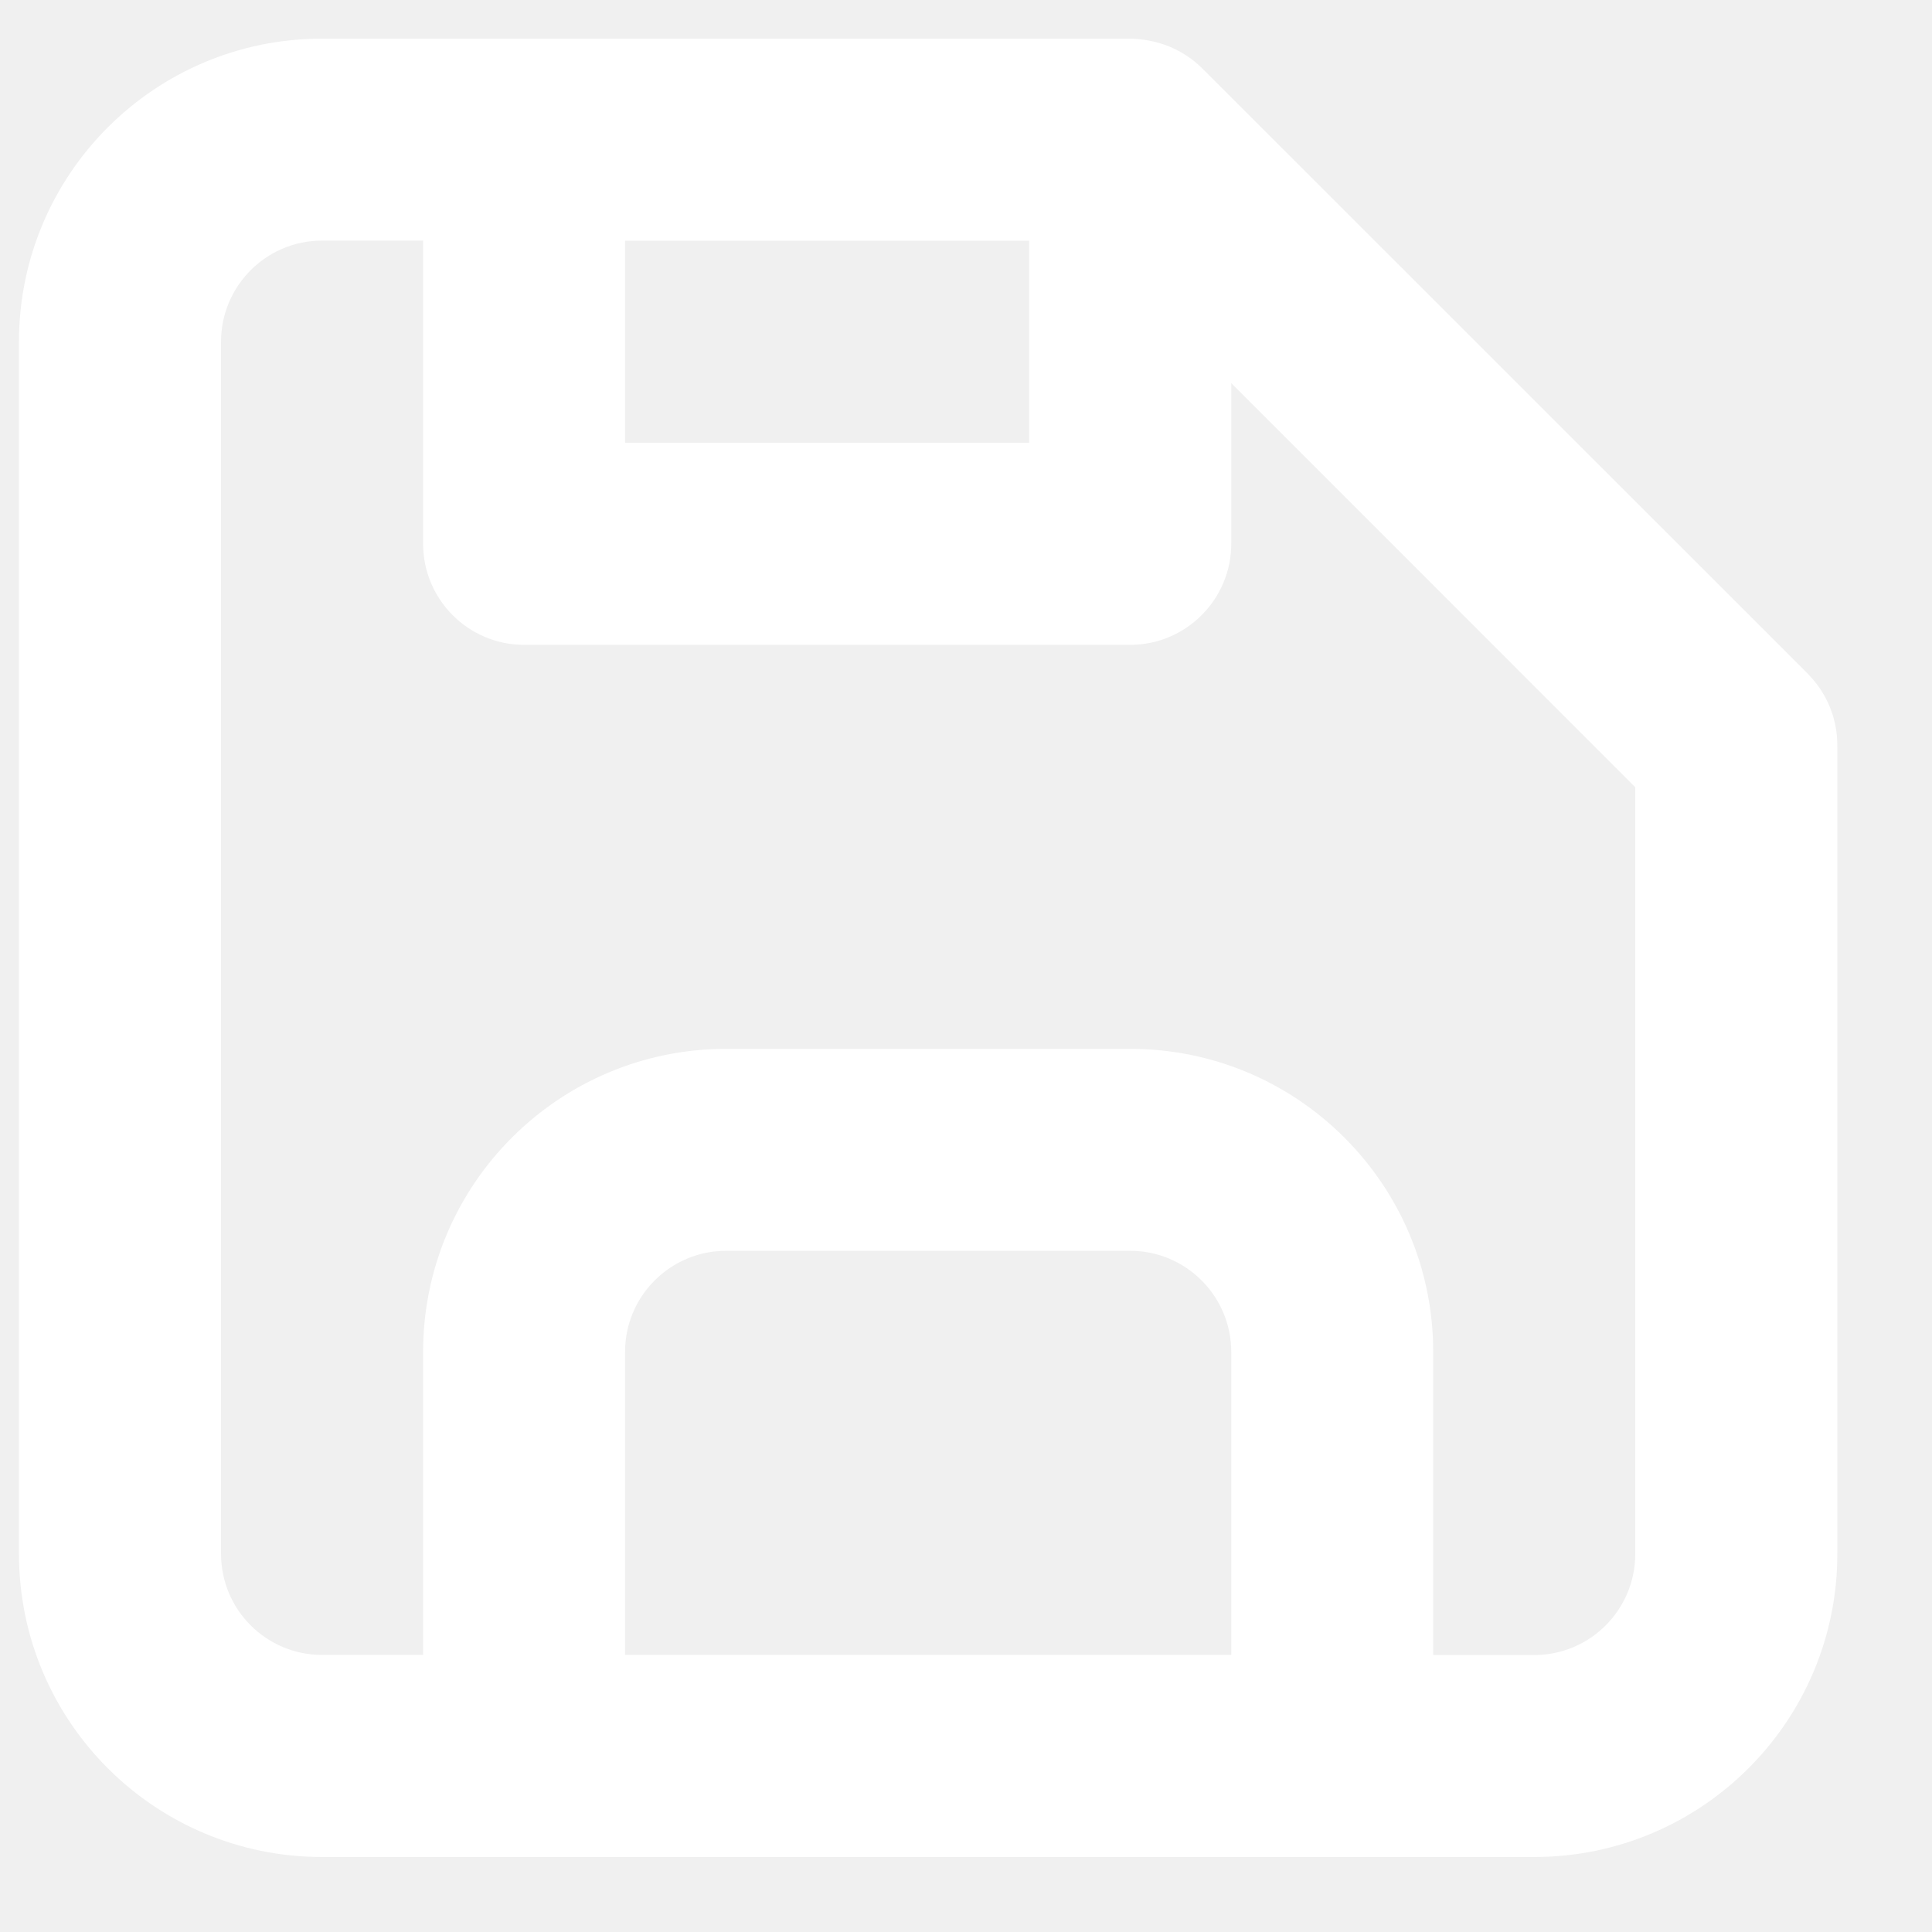
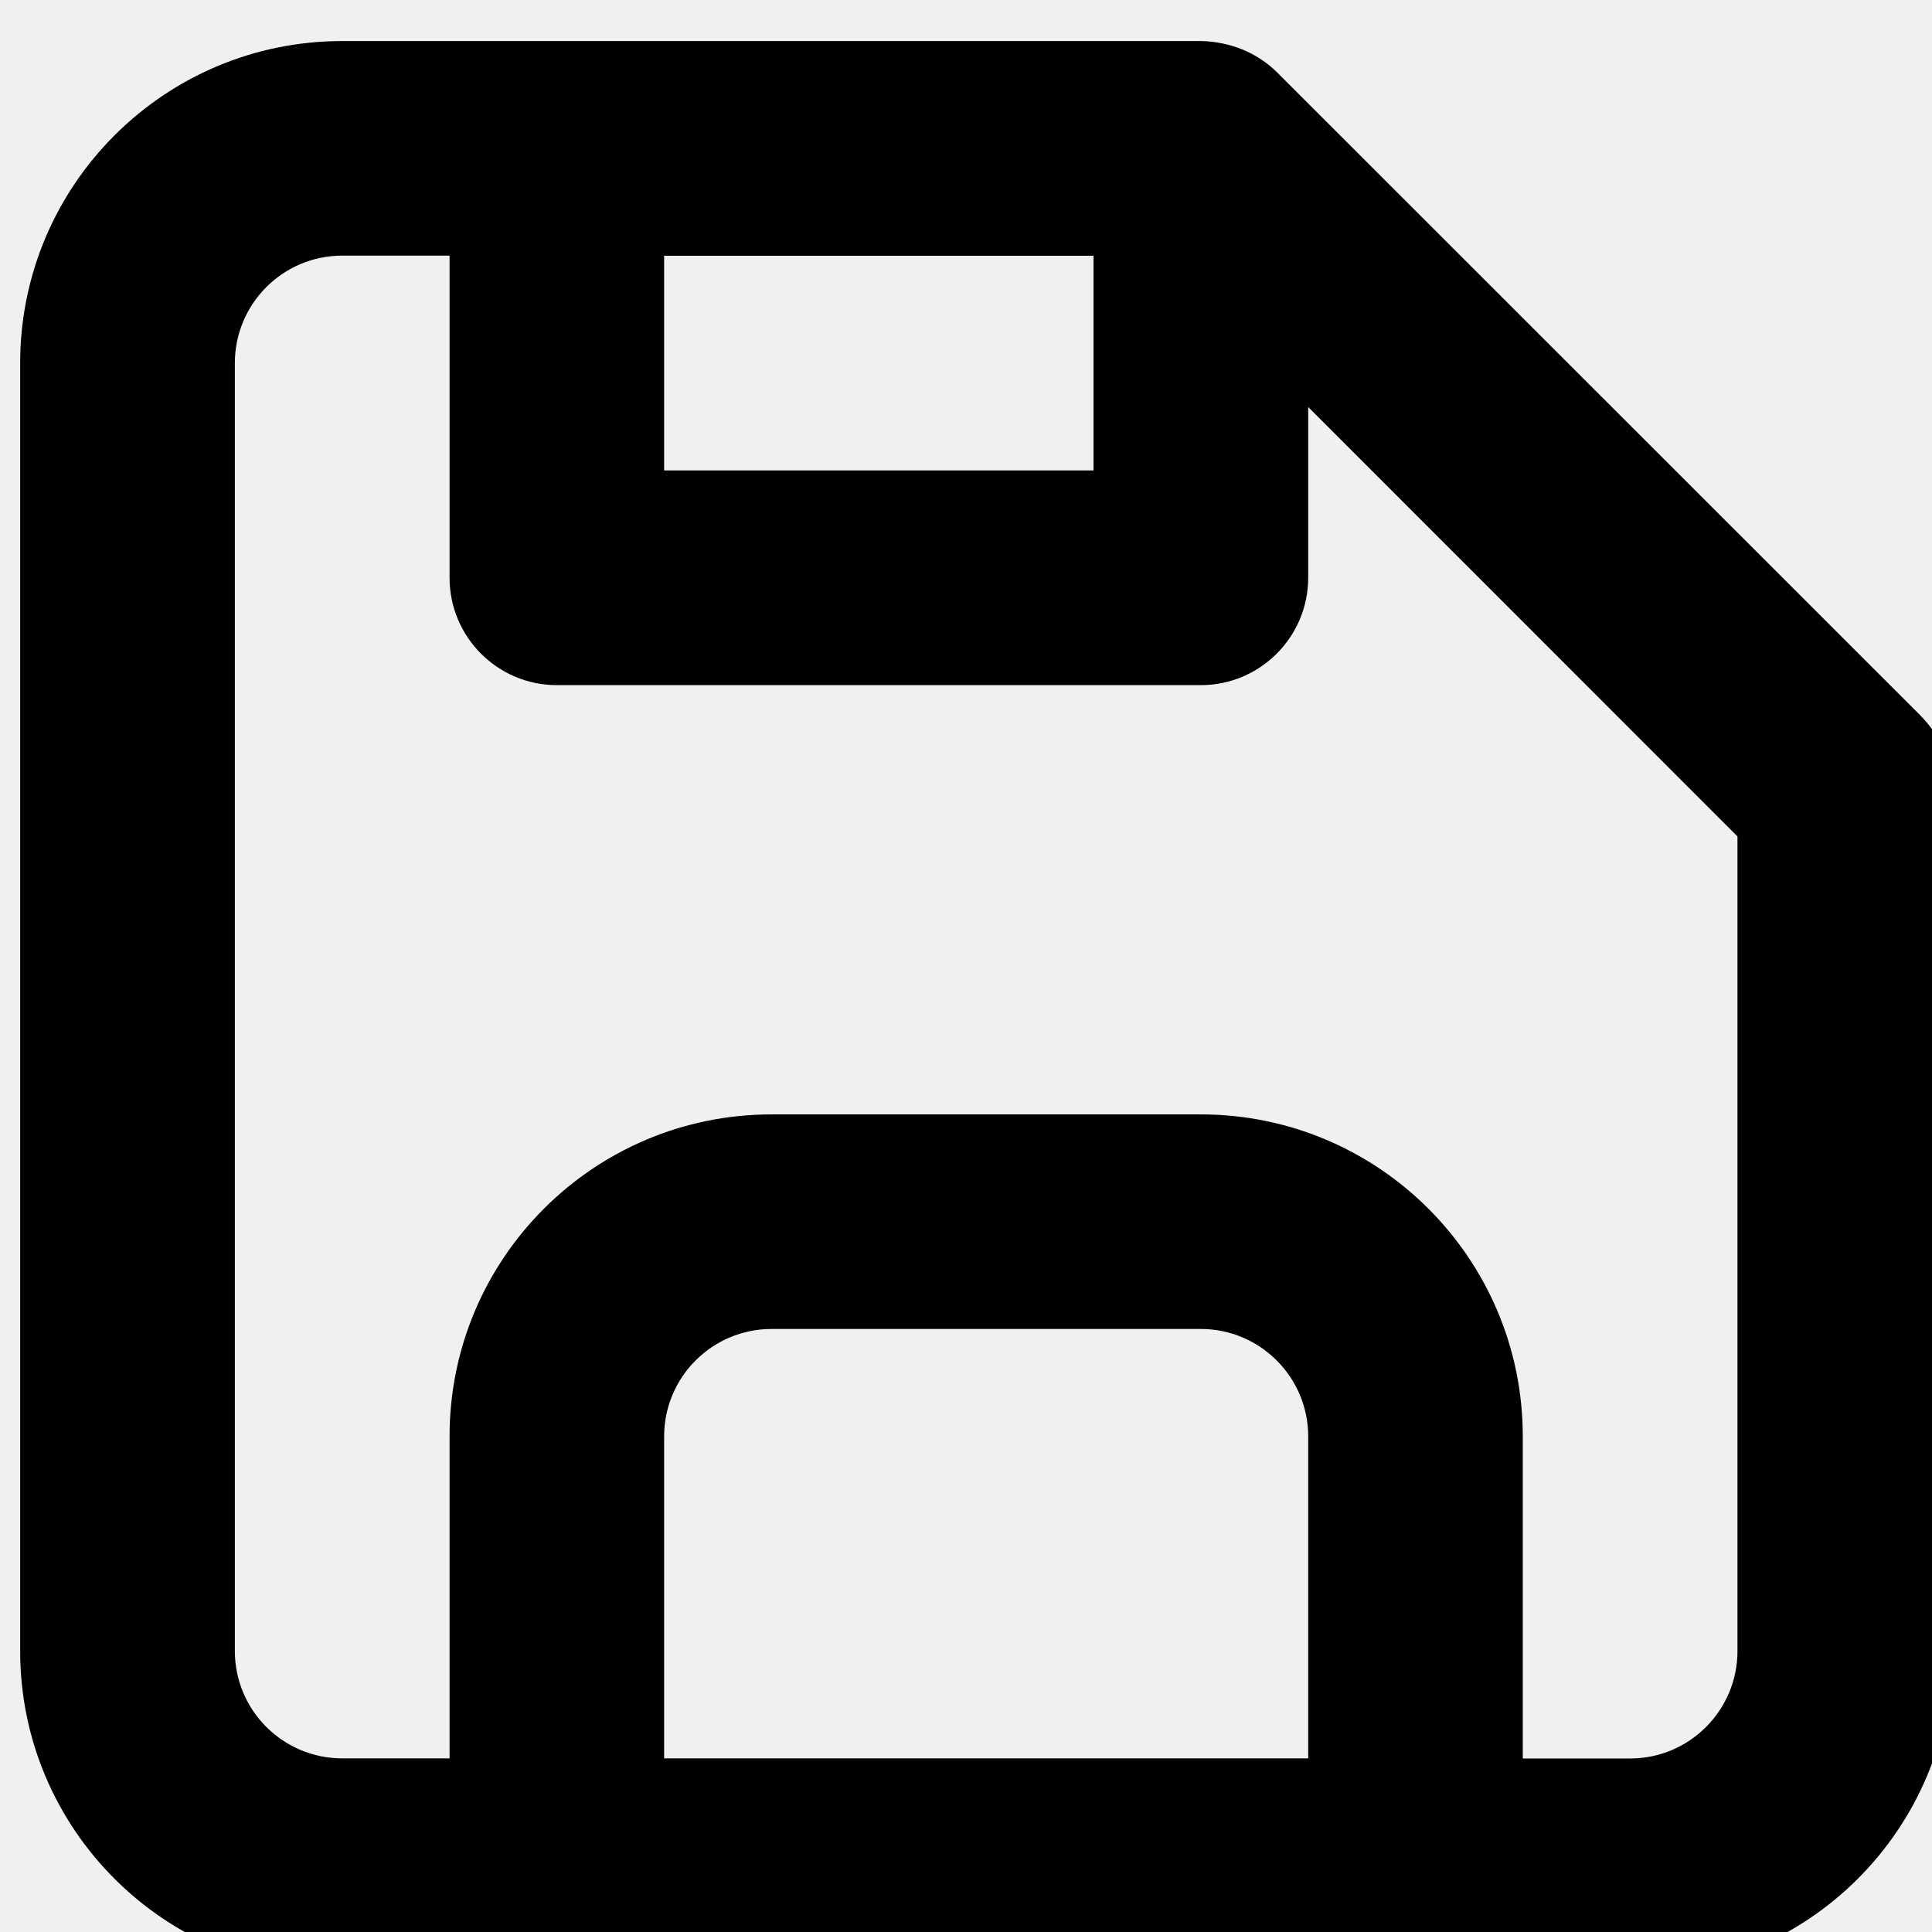
- <svg xmlns="http://www.w3.org/2000/svg" width="17" height="17">
-   <path d="M15.91 5.931 10.575.598A.889.889 0 0 0 10.29.41.969.969 0 0 0 9.945.34H2.834A2.667 2.667 0 0 0 .167 3.007v10.666a2.667 2.667 0 0 0 2.667 2.667H13.5a2.667 2.667 0 0 0 2.667-2.667v-7.11a.889.889 0 0 0-.258-.632ZM5.5 2.118h3.556v1.778H5.5V2.118Zm5.334 12.444H5.5v-2.666c0-.491.398-.89.89-.89h3.555c.49 0 .889.399.889.89v2.666Zm3.555-.889c0 .491-.398.89-.889.89h-.889v-2.667a2.667 2.667 0 0 0-2.666-2.667H6.389a2.667 2.667 0 0 0-2.666 2.667v2.666h-.89a.889.889 0 0 1-.888-.889V3.007c0-.491.398-.89.889-.89h.889v2.667c0 .491.398.89.888.89h5.334c.49 0 .889-.399.889-.89V3.371l3.555 3.556v6.746Z" fill="#FFF" />
+ <svg xmlns="http://www.w3.org/2000/svg" viewBox="0 0 16 16">
+   <path d="M15.91 5.931 10.575.598A.889.889 0 0 0 10.29.41.969.969 0 0 0 9.945.34H2.834A2.667 2.667 0 0 0 .167 3.007v10.666a2.667 2.667 0 0 0 2.667 2.667H13.5a2.667 2.667 0 0 0 2.667-2.667v-7.11a.889.889 0 0 0-.258-.632ZM5.5 2.118h3.556v1.778H5.5V2.118Zm5.334 12.444H5.5v-2.666c0-.491.398-.89.89-.89h3.555c.49 0 .889.399.889.89v2.666Zm3.555-.889c0 .491-.398.89-.889.89h-.889v-2.667a2.667 2.667 0 0 0-2.666-2.667H6.389a2.667 2.667 0 0 0-2.666 2.667v2.666h-.89a.889.889 0 0 1-.888-.889V3.007c0-.491.398-.89.889-.89h.889v2.667c0 .491.398.89.888.89h5.334c.49 0 .889-.399.889-.89V3.371l3.555 3.556v6.746Z" />
</svg>
